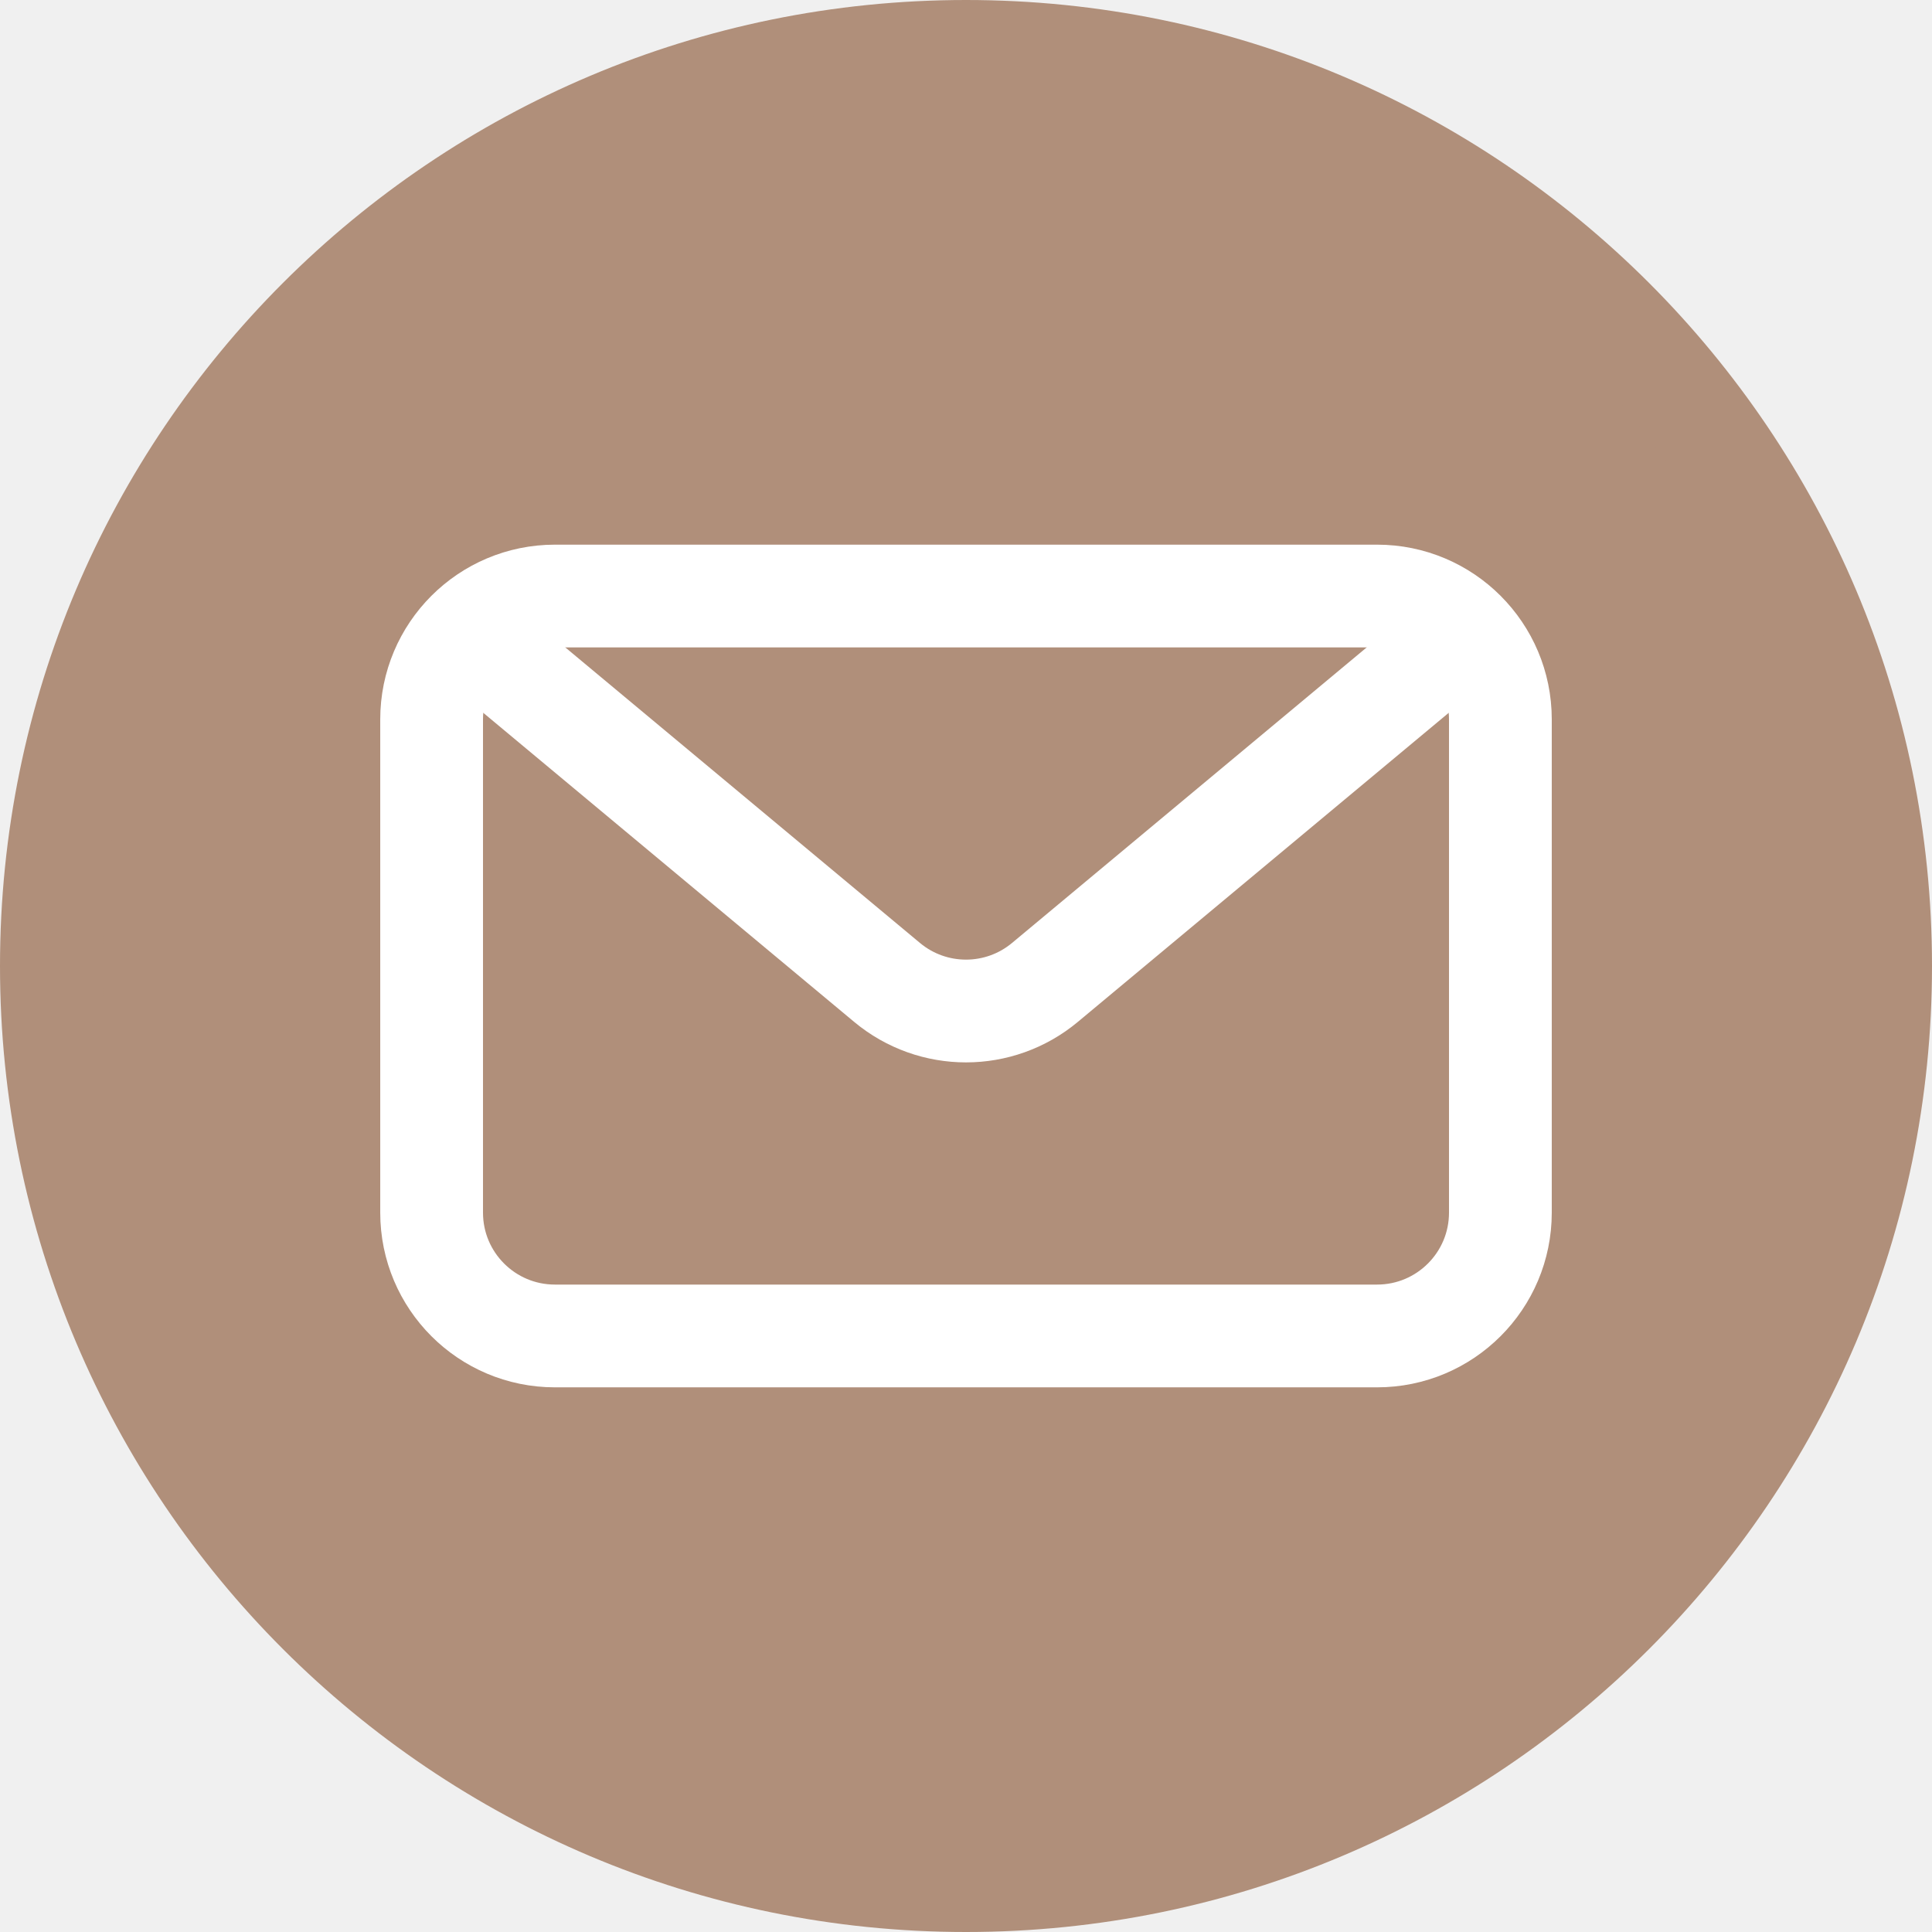
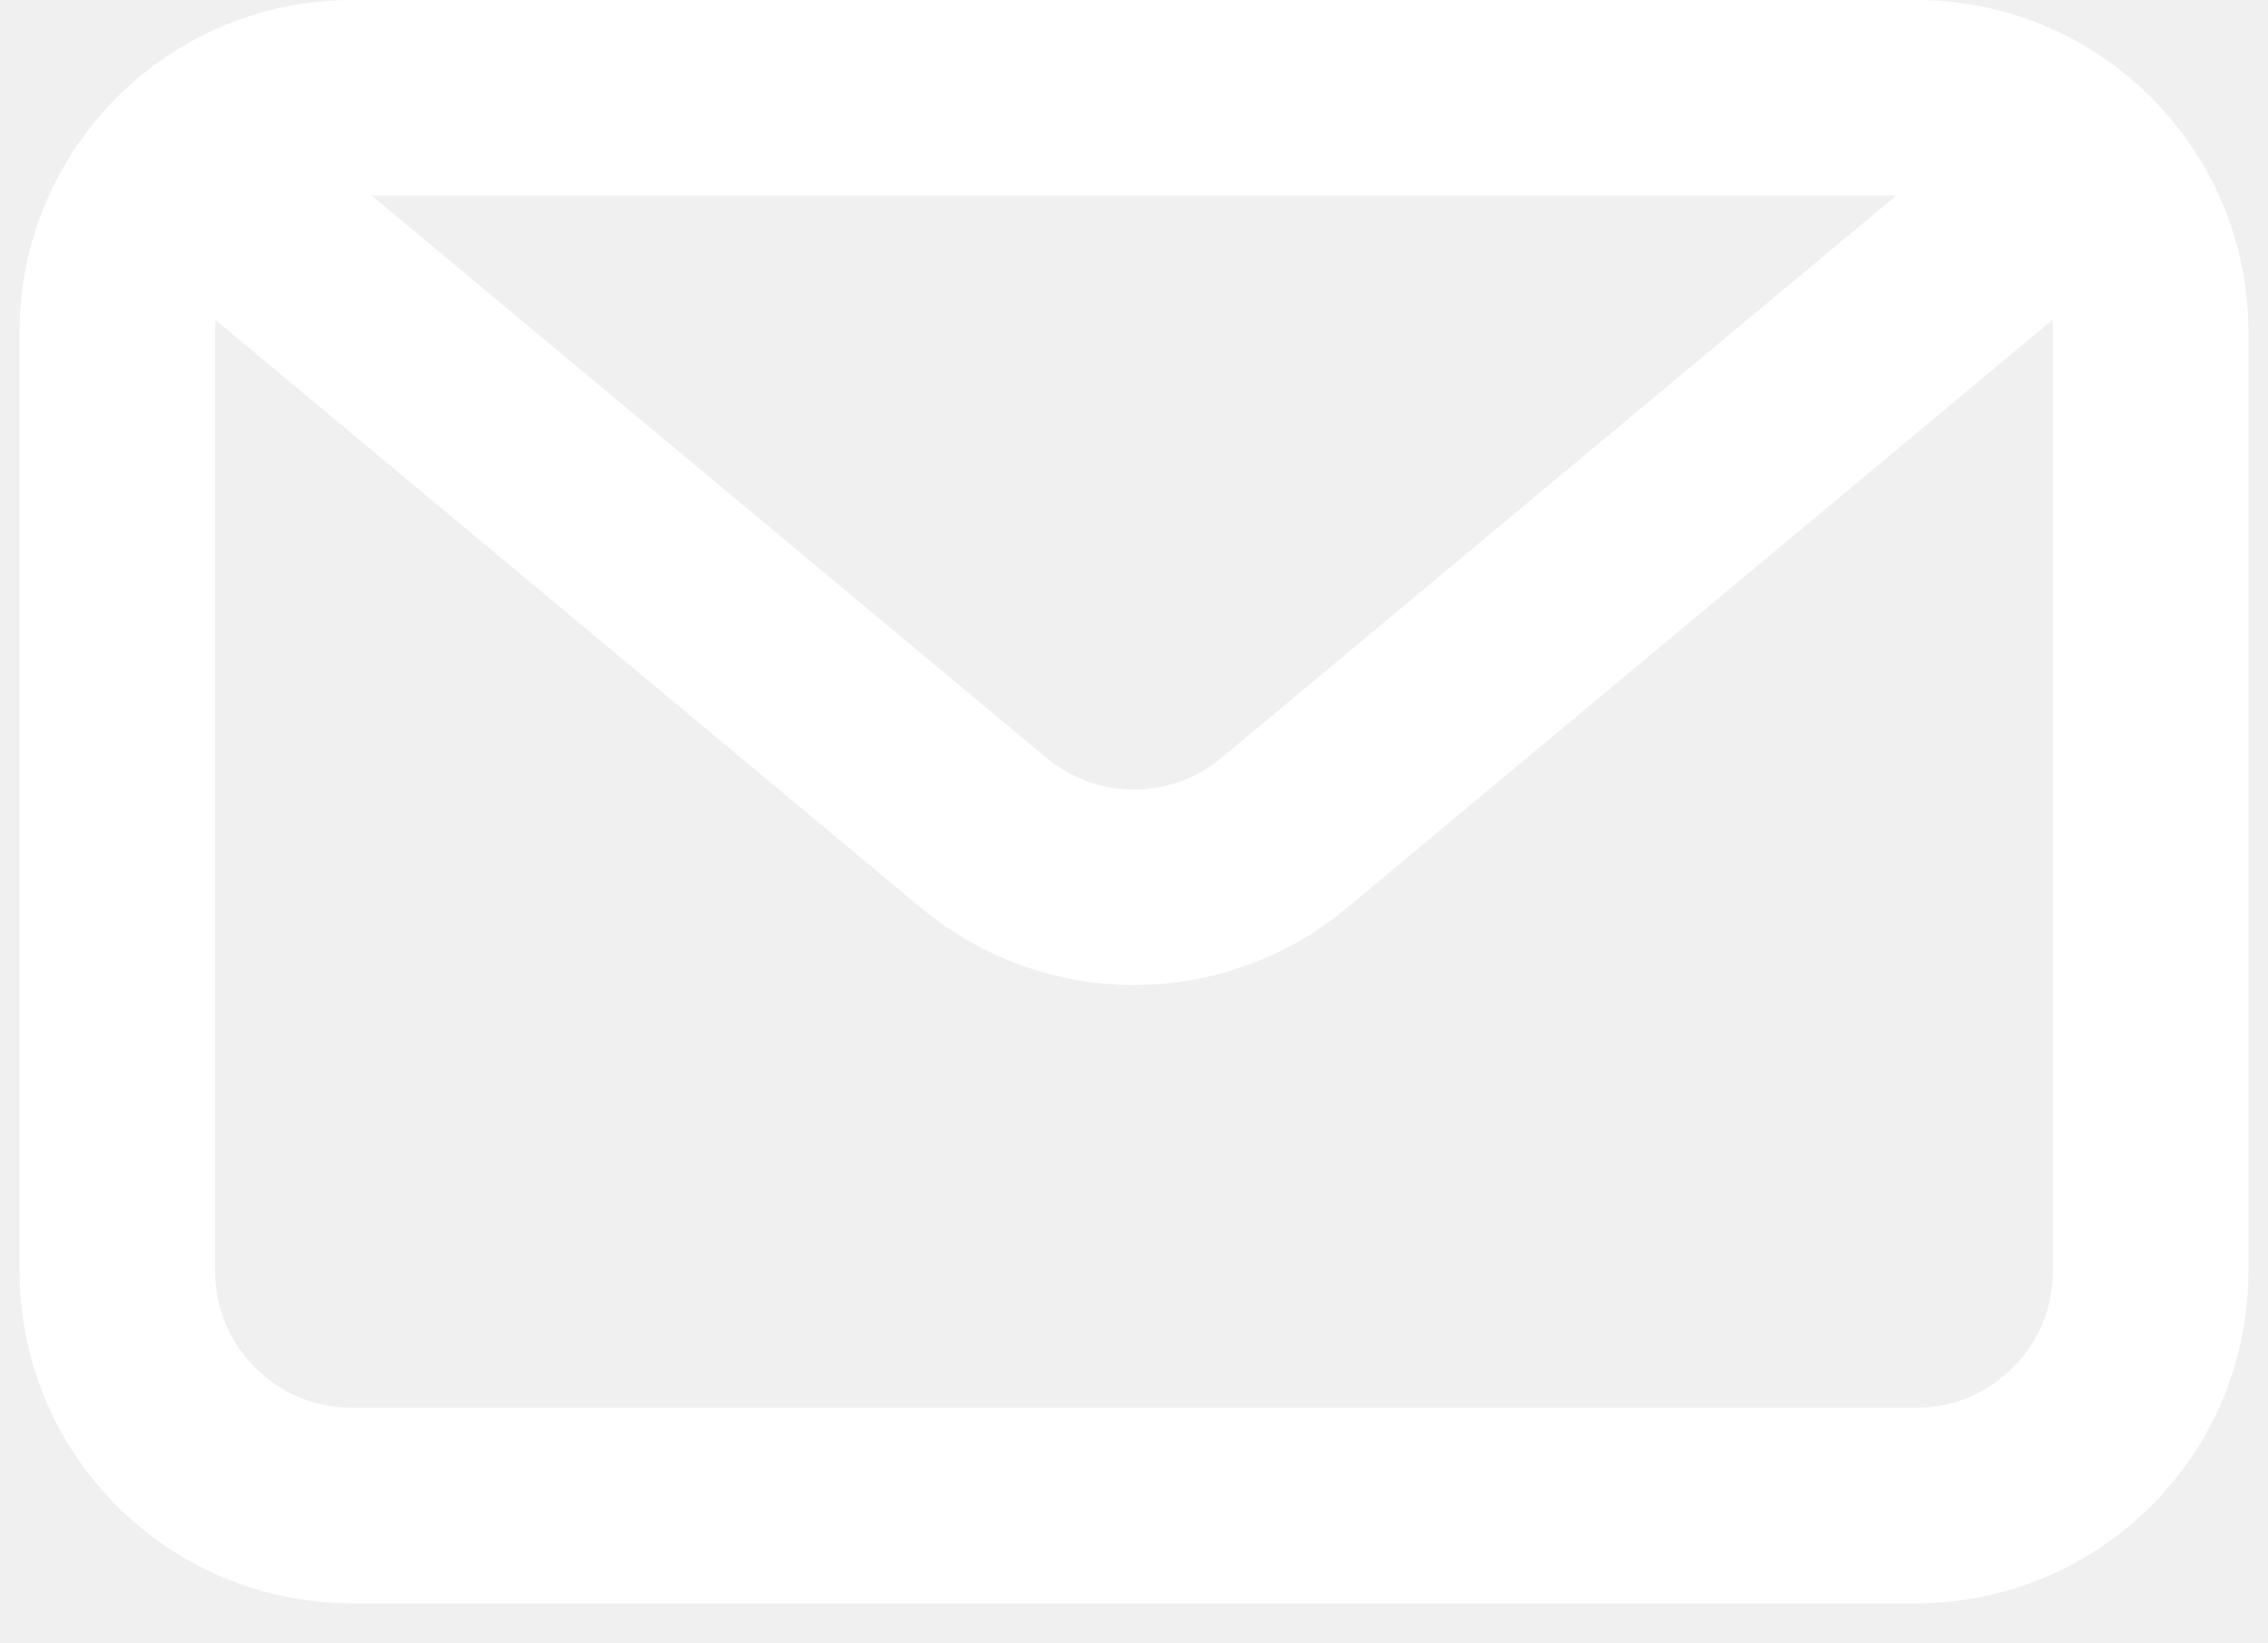
- <svg xmlns="http://www.w3.org/2000/svg" width="47" height="47" viewBox="0 0 47 47" fill="none">
-   <rect x="1.25" y="1.25" width="44.5" height="44.5" rx="22.25" fill="#B08F7A" />
-   <rect x="1.25" y="1.25" width="44.5" height="44.5" rx="22.25" stroke="#B08F7A" stroke-width="2.5" />
-   <path d="M11.5 15.5L21.579 23.899C22.692 24.827 24.308 24.827 25.421 23.899L35.5 15.5" stroke="white" stroke-width="2.5" stroke-linecap="round" />
-   <path d="M33.5 14.5H13.5C11.843 14.5 10.5 15.843 10.5 17.5V29.5C10.5 31.157 11.843 32.5 13.5 32.5H33.5C35.157 32.5 36.5 31.157 36.5 29.5V17.5C36.5 15.843 35.157 14.5 33.5 14.5Z" stroke="white" stroke-width="2.5" stroke-linecap="round" />
+ <svg xmlns="http://www.w3.org/2000/svg" width="29" height="21" viewBox="0 0 29 21" fill="none">
+   <path d="M2.5 2.25L12.579 10.649C13.692 11.577 15.308 11.577 16.421 10.649L26.5 2.25" stroke="white" stroke-width="2.5" stroke-linecap="round" />
+   <path d="M24.5 1.25H4.5C2.843 1.25 1.5 2.593 1.5 4.25V16.25C1.5 17.907 2.843 19.25 4.5 19.25H24.5C26.157 19.25 27.5 17.907 27.5 16.25V4.25C27.5 2.593 26.157 1.25 24.5 1.25Z" stroke="white" stroke-width="2.5" stroke-linecap="round" />
</svg>
